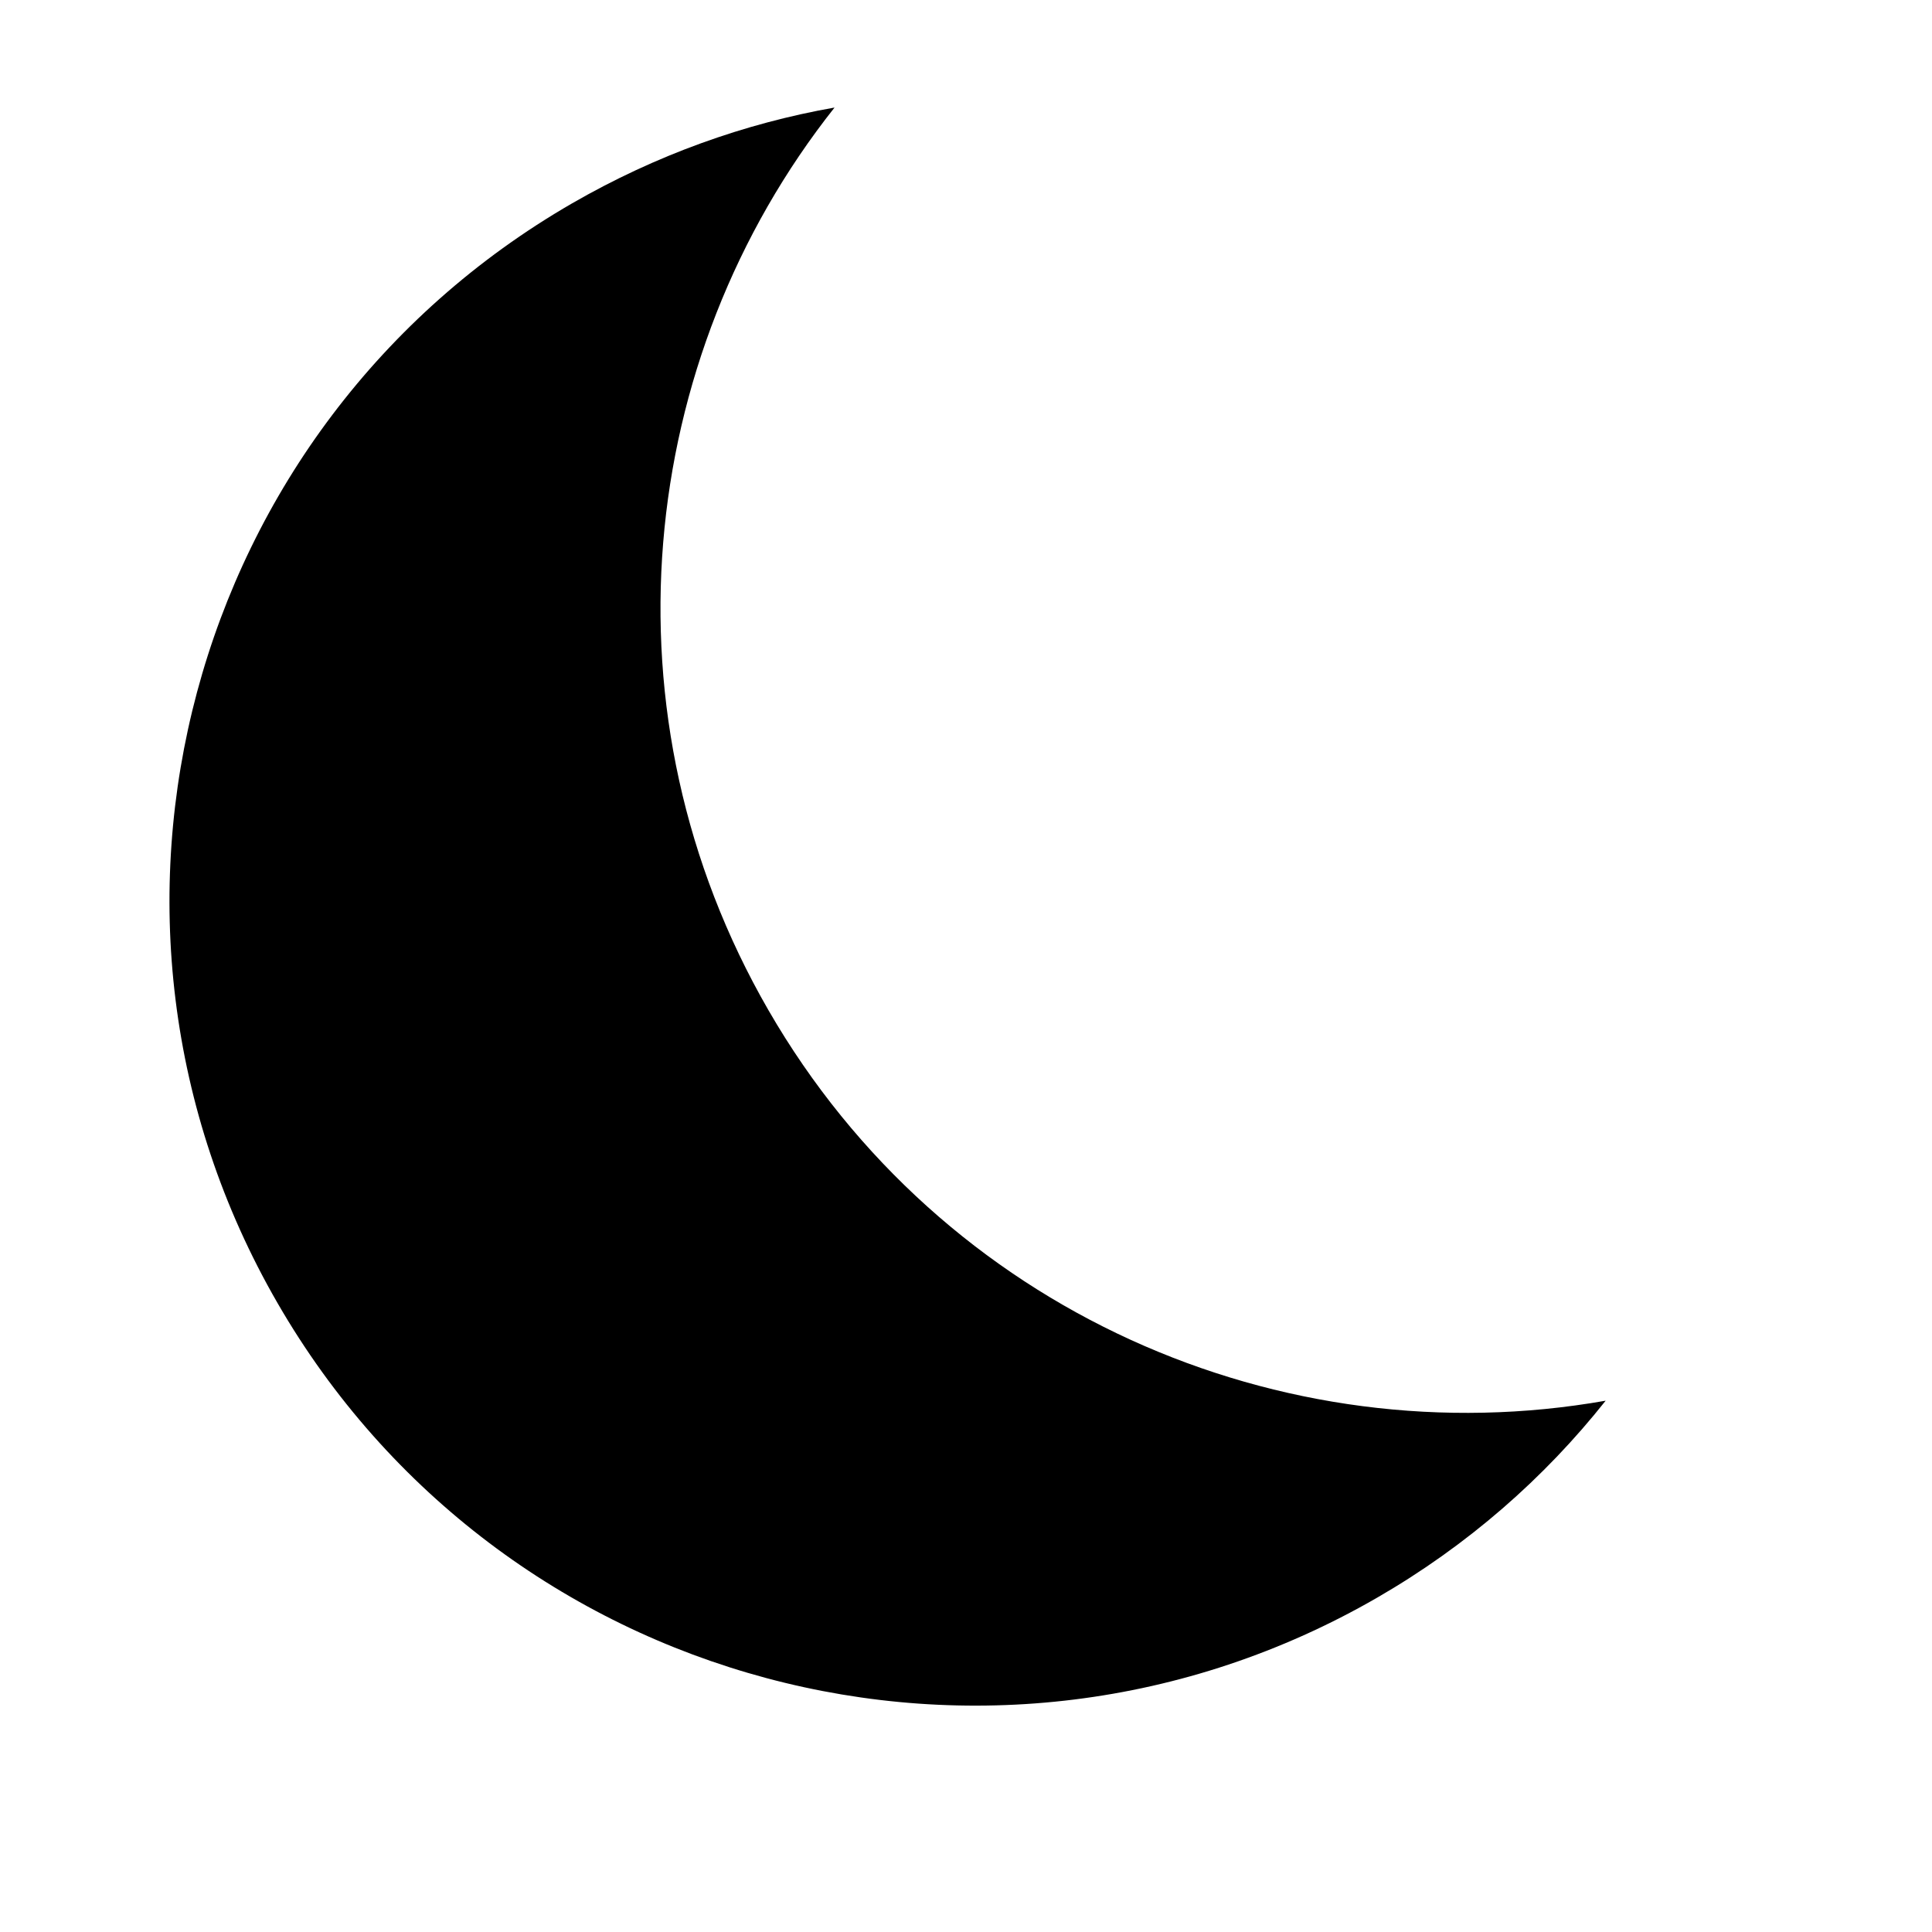
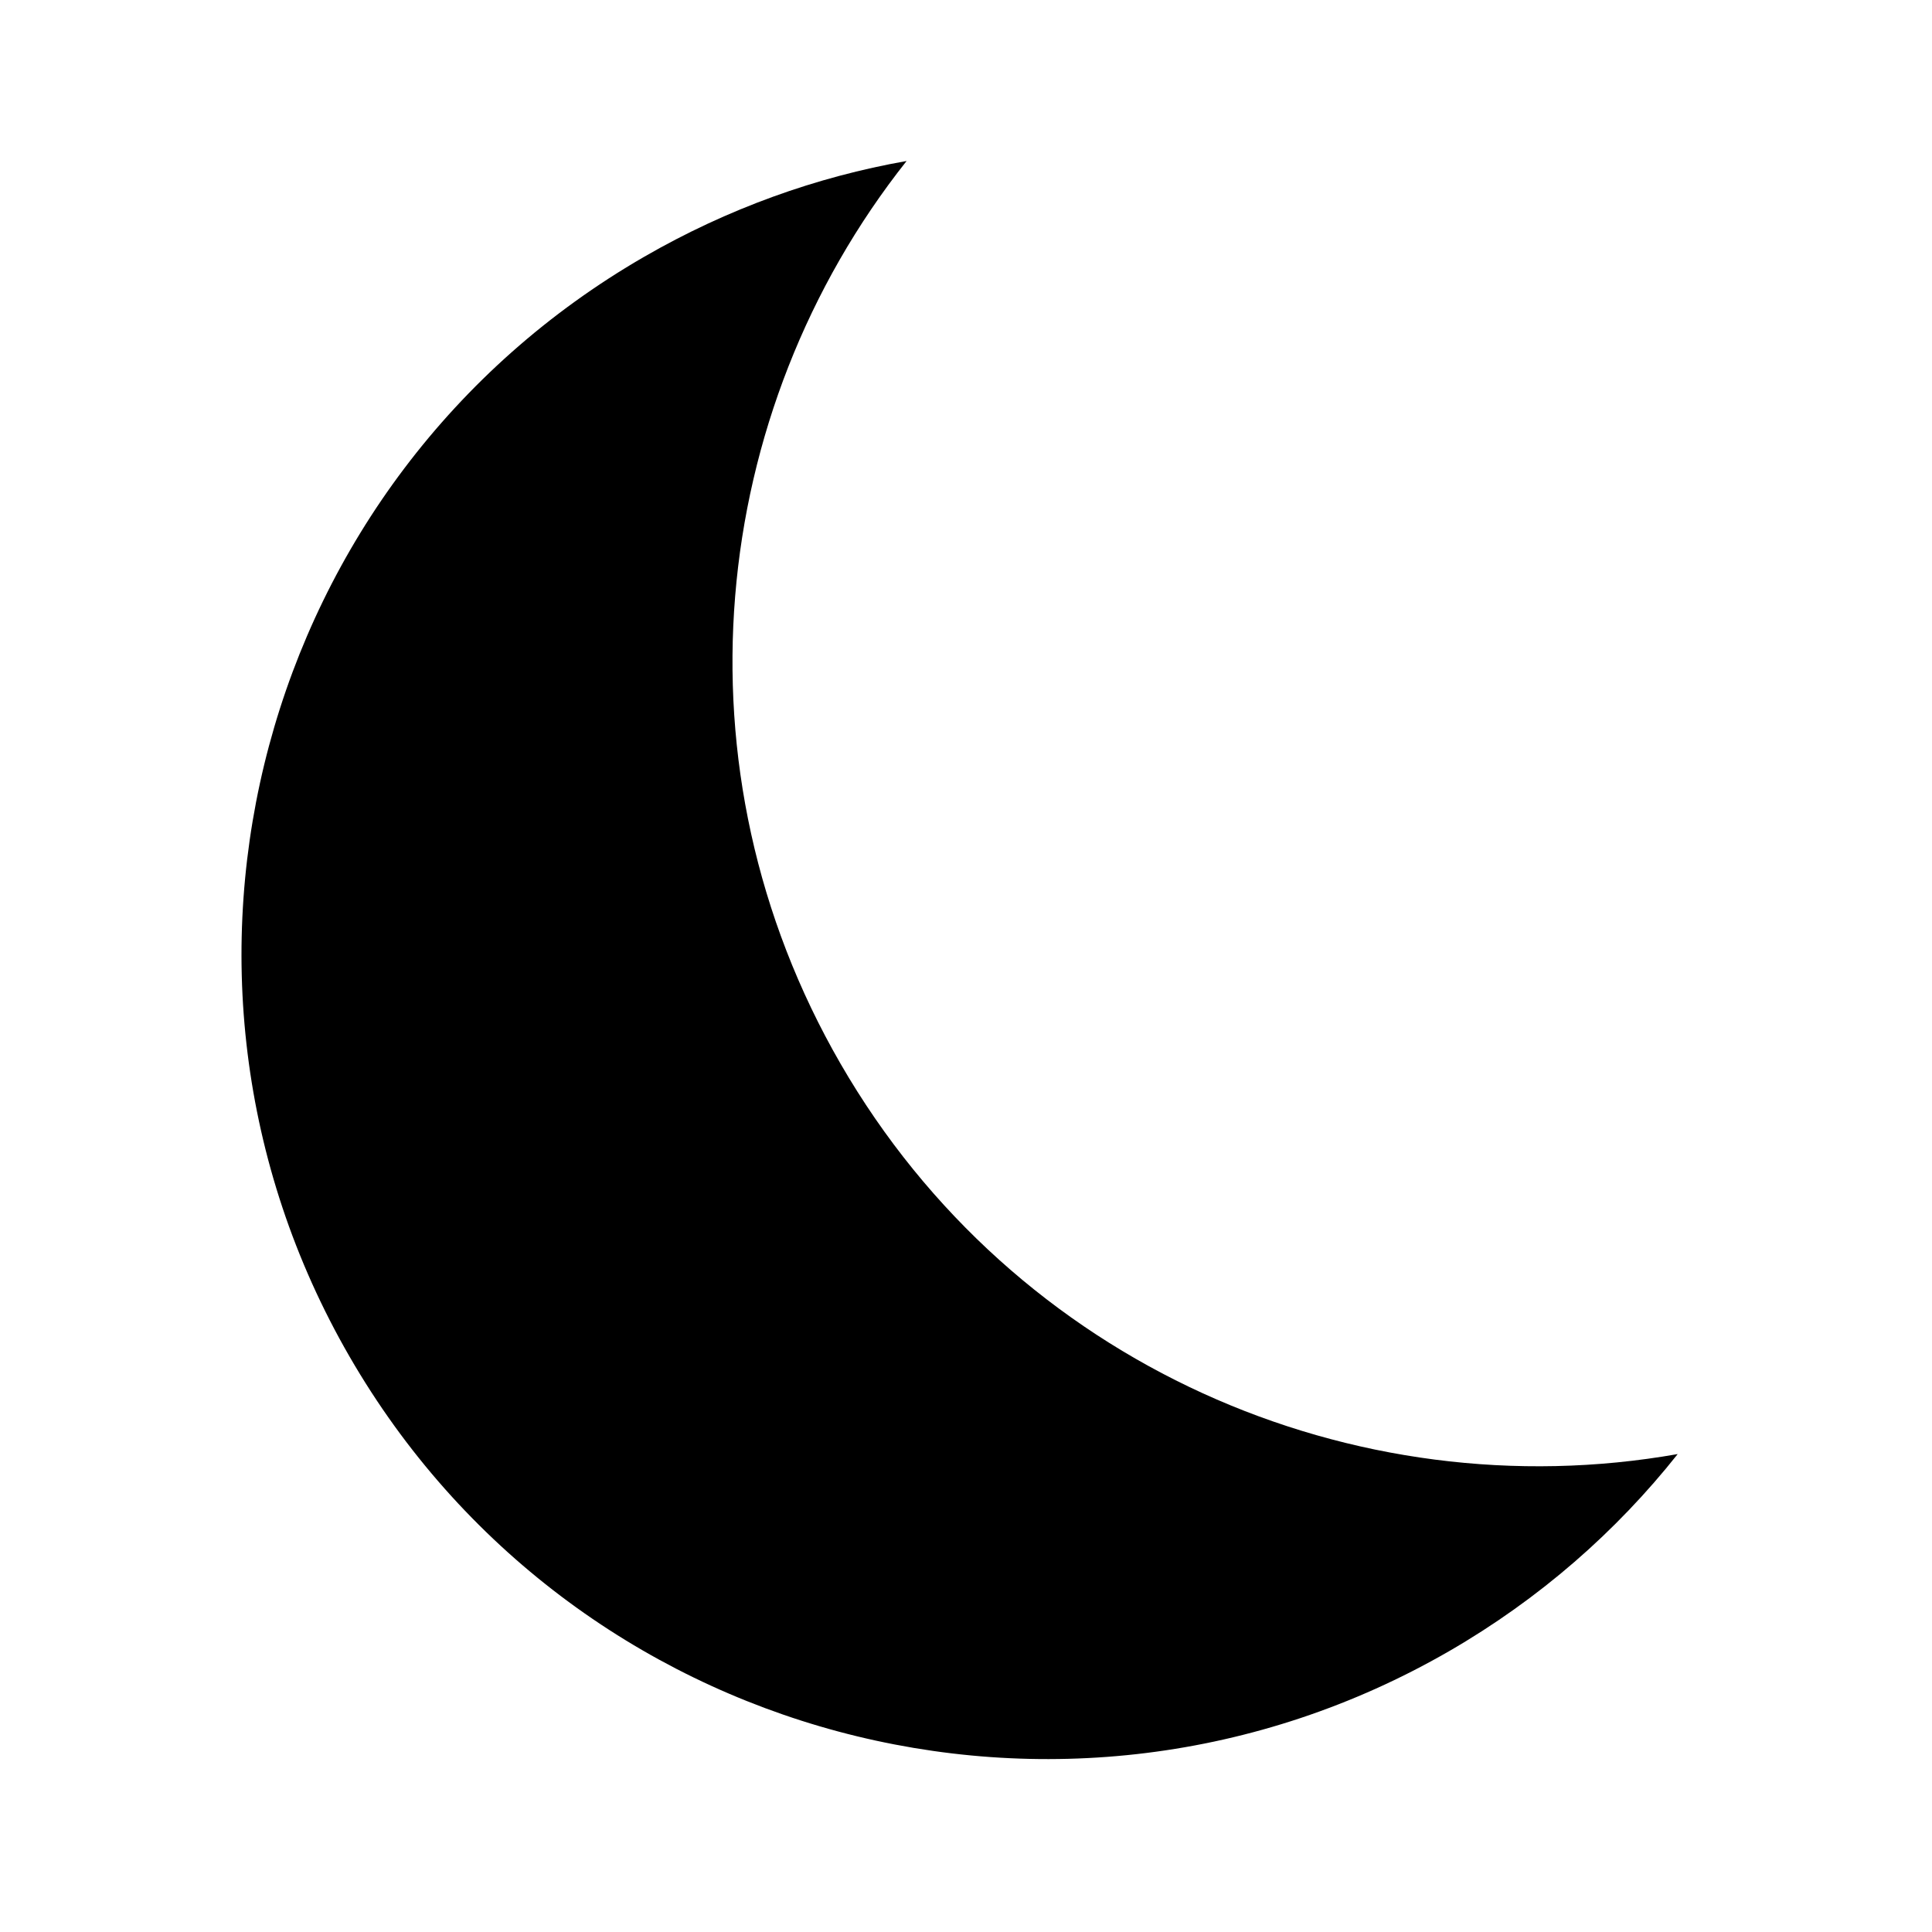
<svg xmlns="http://www.w3.org/2000/svg" width="24" height="24" viewBox="0 0 24 24" fill="none">
-   <path d="M10.367 1.336C9.25 1.533 8.147 1.926 7.107 2.526C2.324 5.288 0.685 11.403 3.447 16.186C6.208 20.969 12.324 22.608 17.107 19.847C18.233 19.197 19.185 18.36 19.946 17.4C15.923 18.11 11.707 16.293 9.546 12.549C7.435 8.892 7.896 4.456 10.367 1.336Z" fill="black" />
+   <path d="M11.262 2C10.144 2.197 9.041 2.59 8.002 3.19C3.219 5.951 1.58 12.067 4.341 16.85C7.103 21.633 13.219 23.272 18.002 20.511C19.128 19.86 20.079 19.024 20.841 18.063C16.817 18.774 12.602 16.956 10.441 13.213C8.329 9.556 8.79 5.12 11.262 2Z" fill="black" />
</svg>
